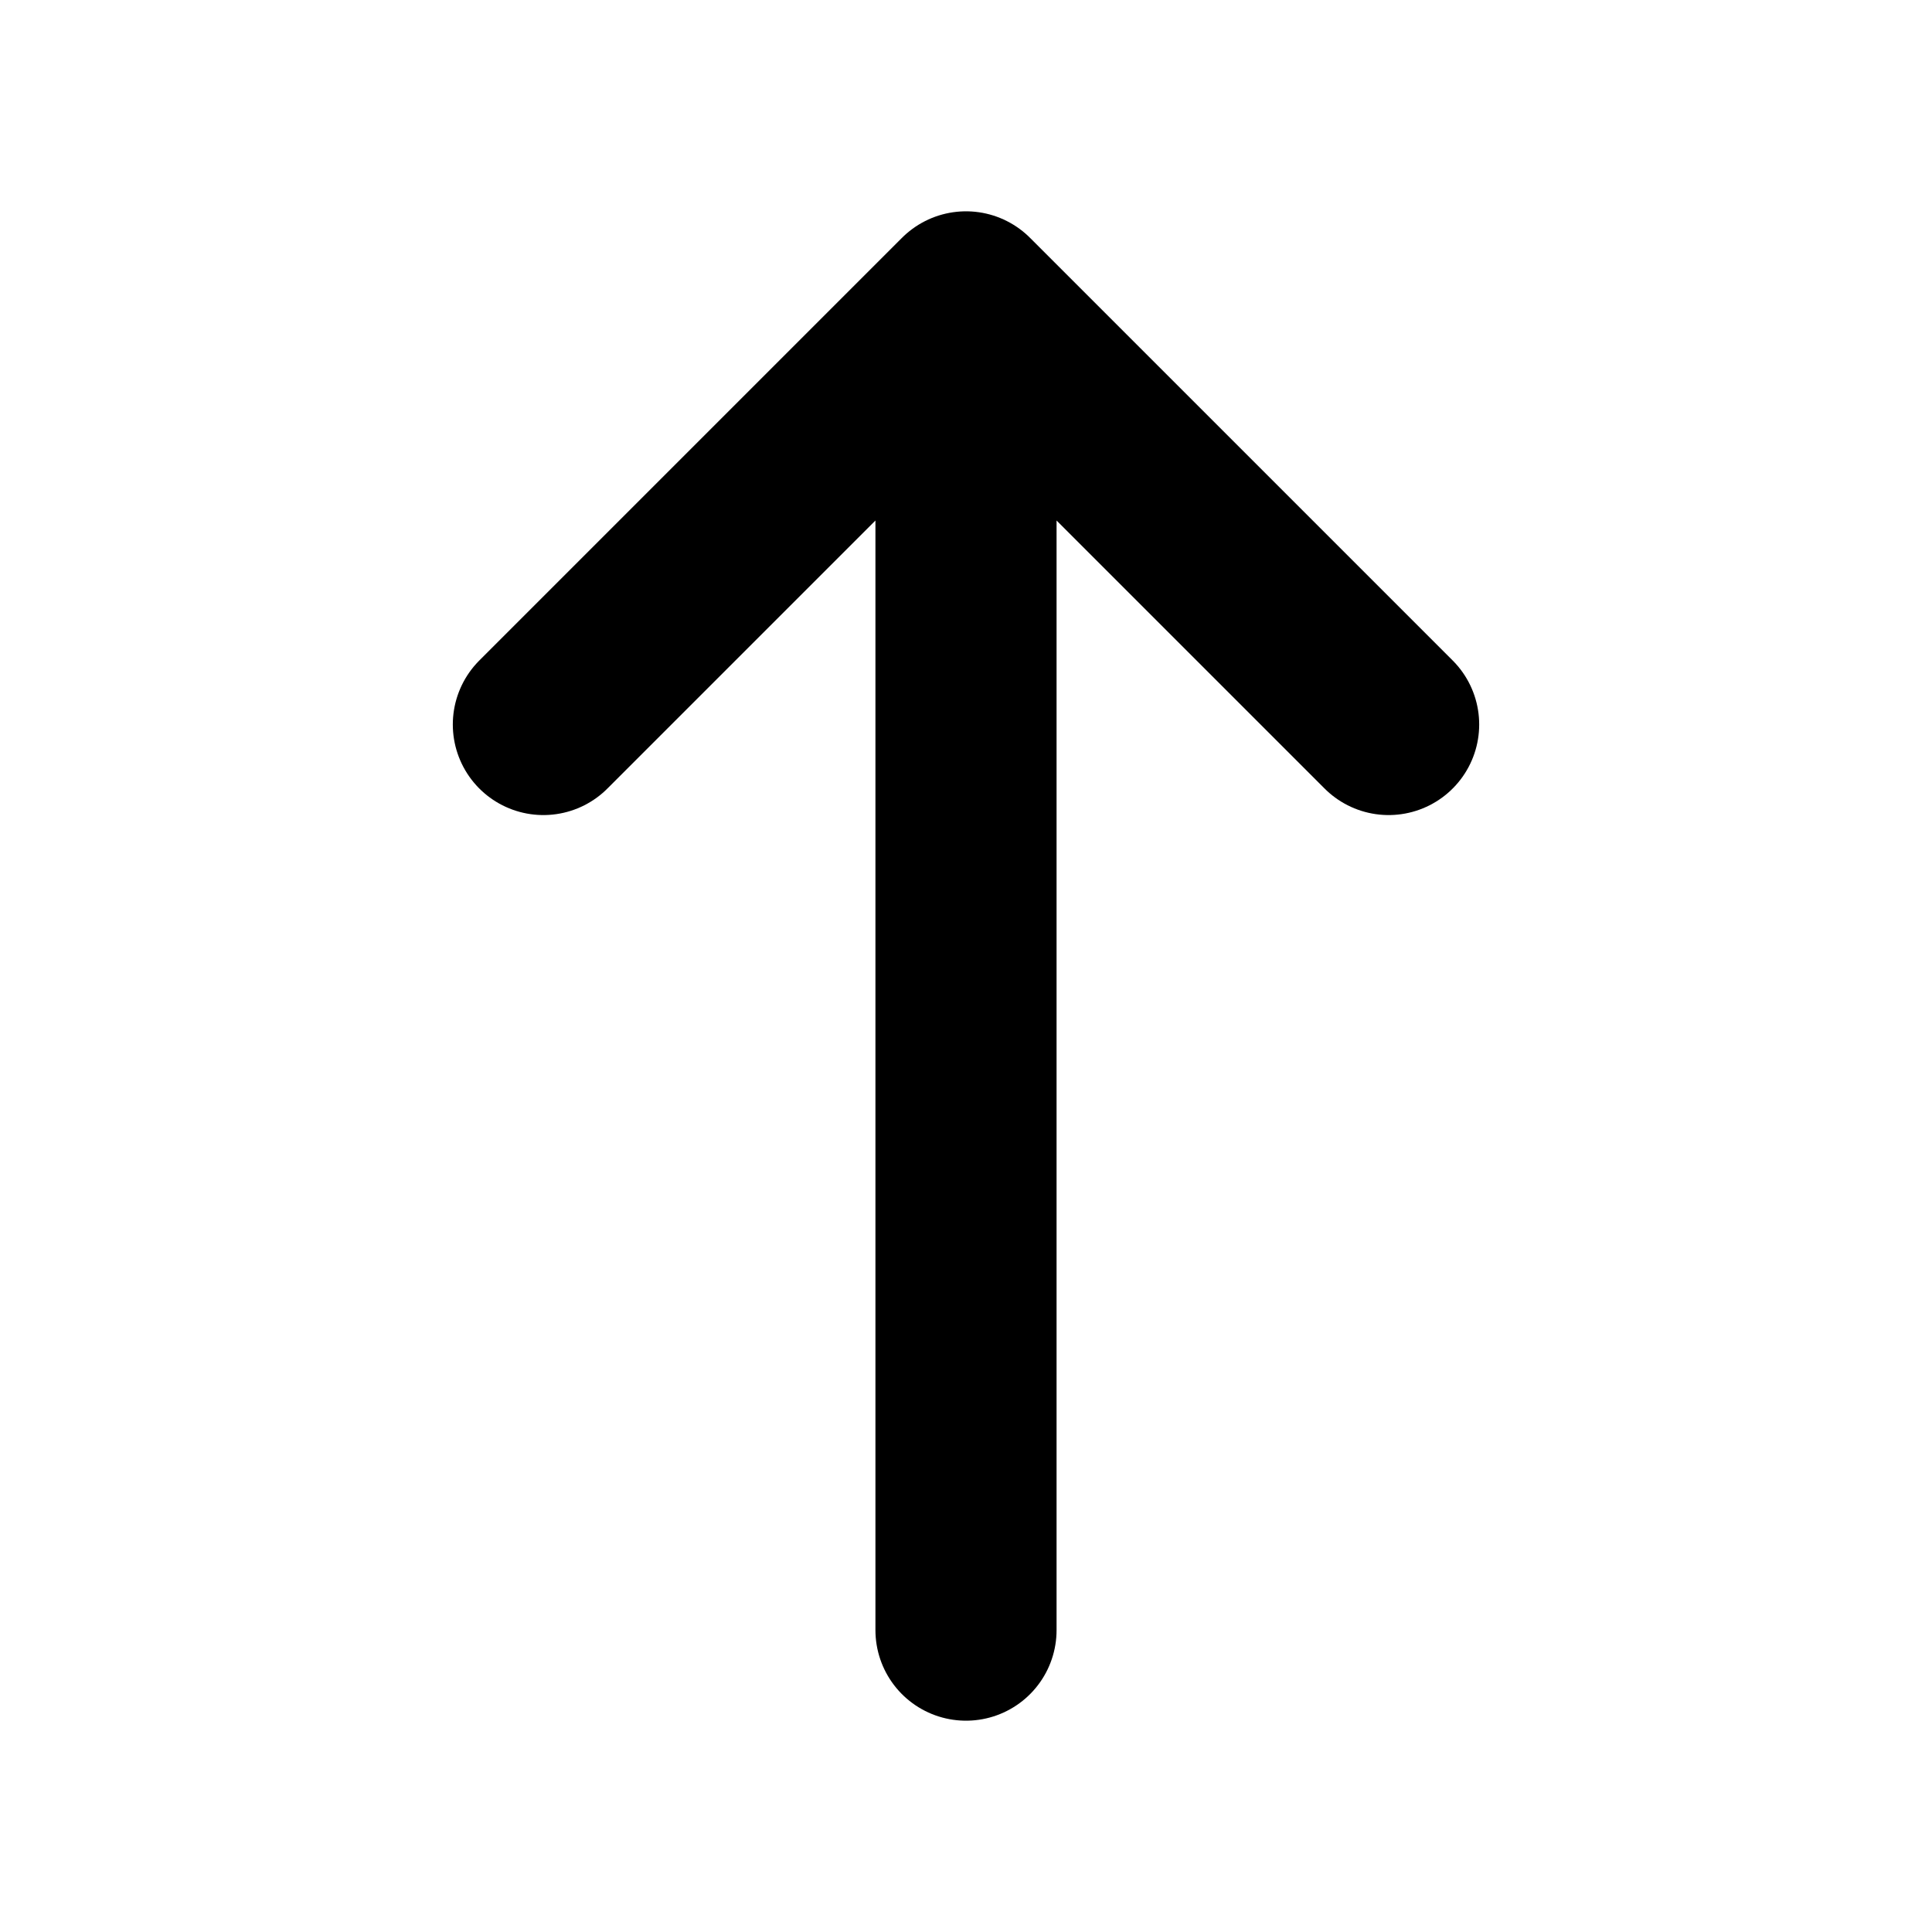
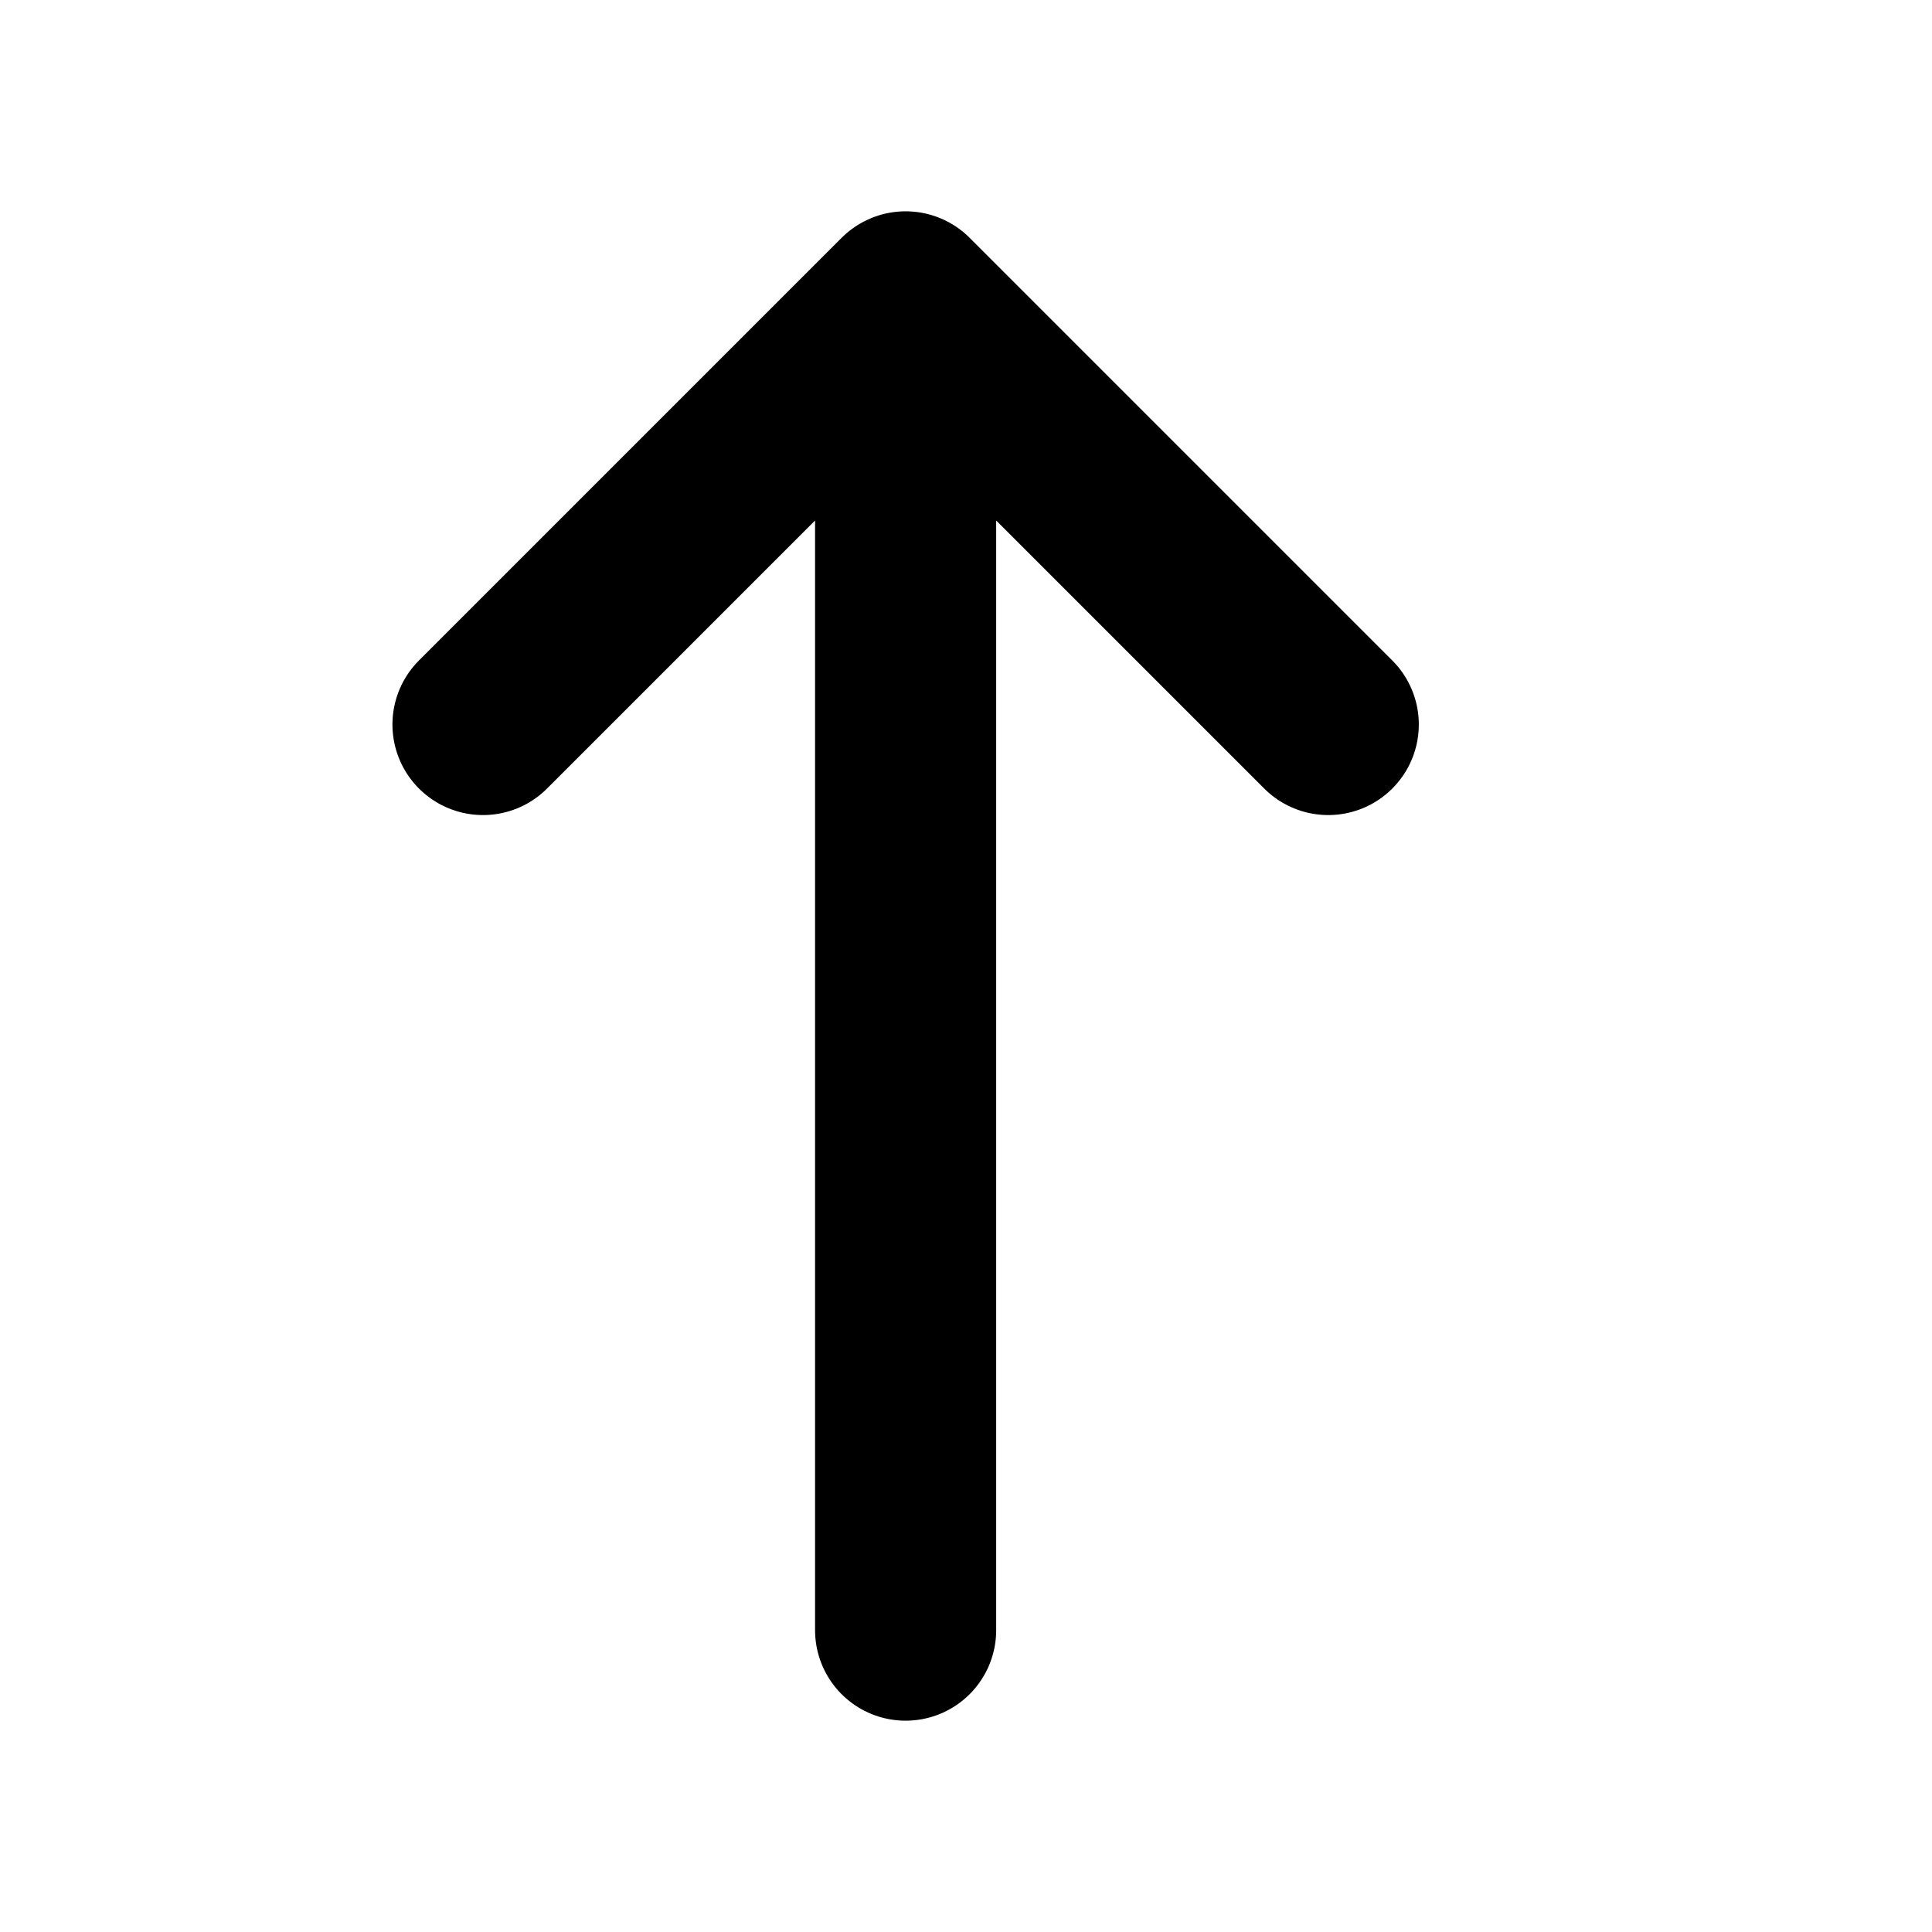
<svg xmlns="http://www.w3.org/2000/svg" viewBox="0 0 16 16" fill="none" stroke="currentColor" stroke-width="1.5" stroke-linecap="round" stroke-linejoin="round">
-   <path d="M8 13.5V2.5M8 2.5L4.5 6M8 2.5L11.5 6" />
+   <path d="M7.5 13.5V2.5M7.5 2.5L4 6M7.5 2.5L11 6" />
</svg>
